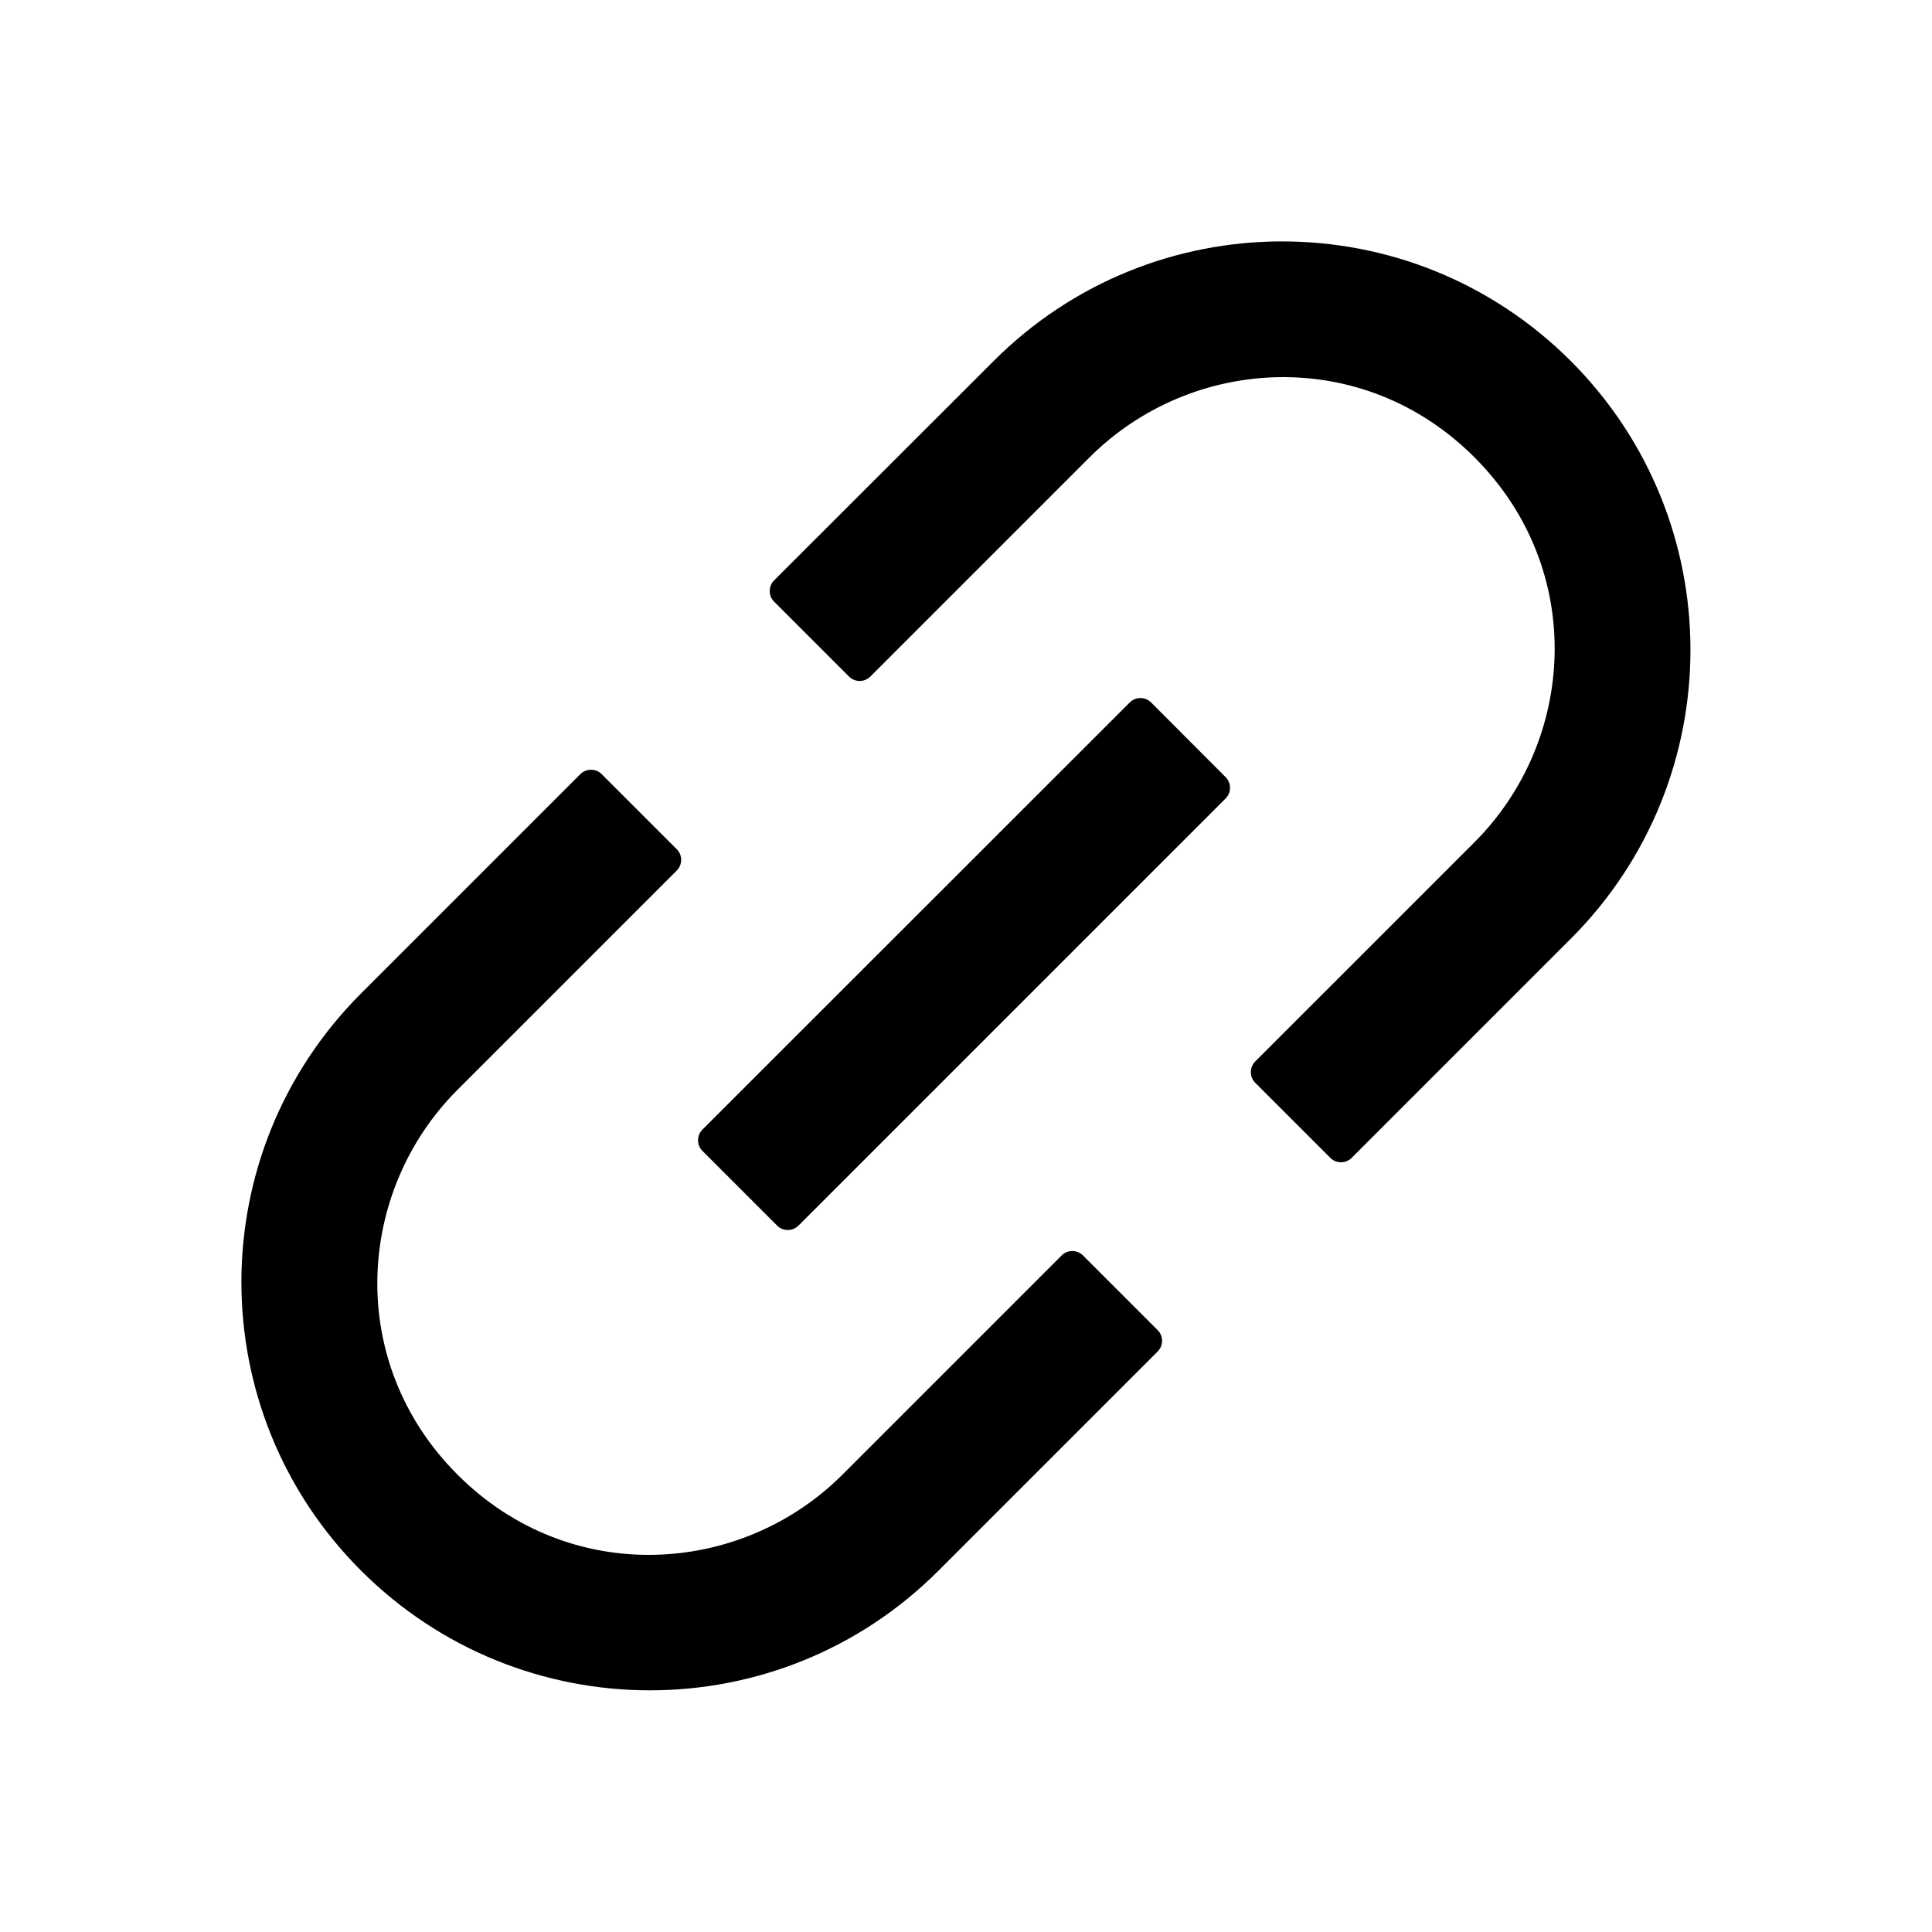
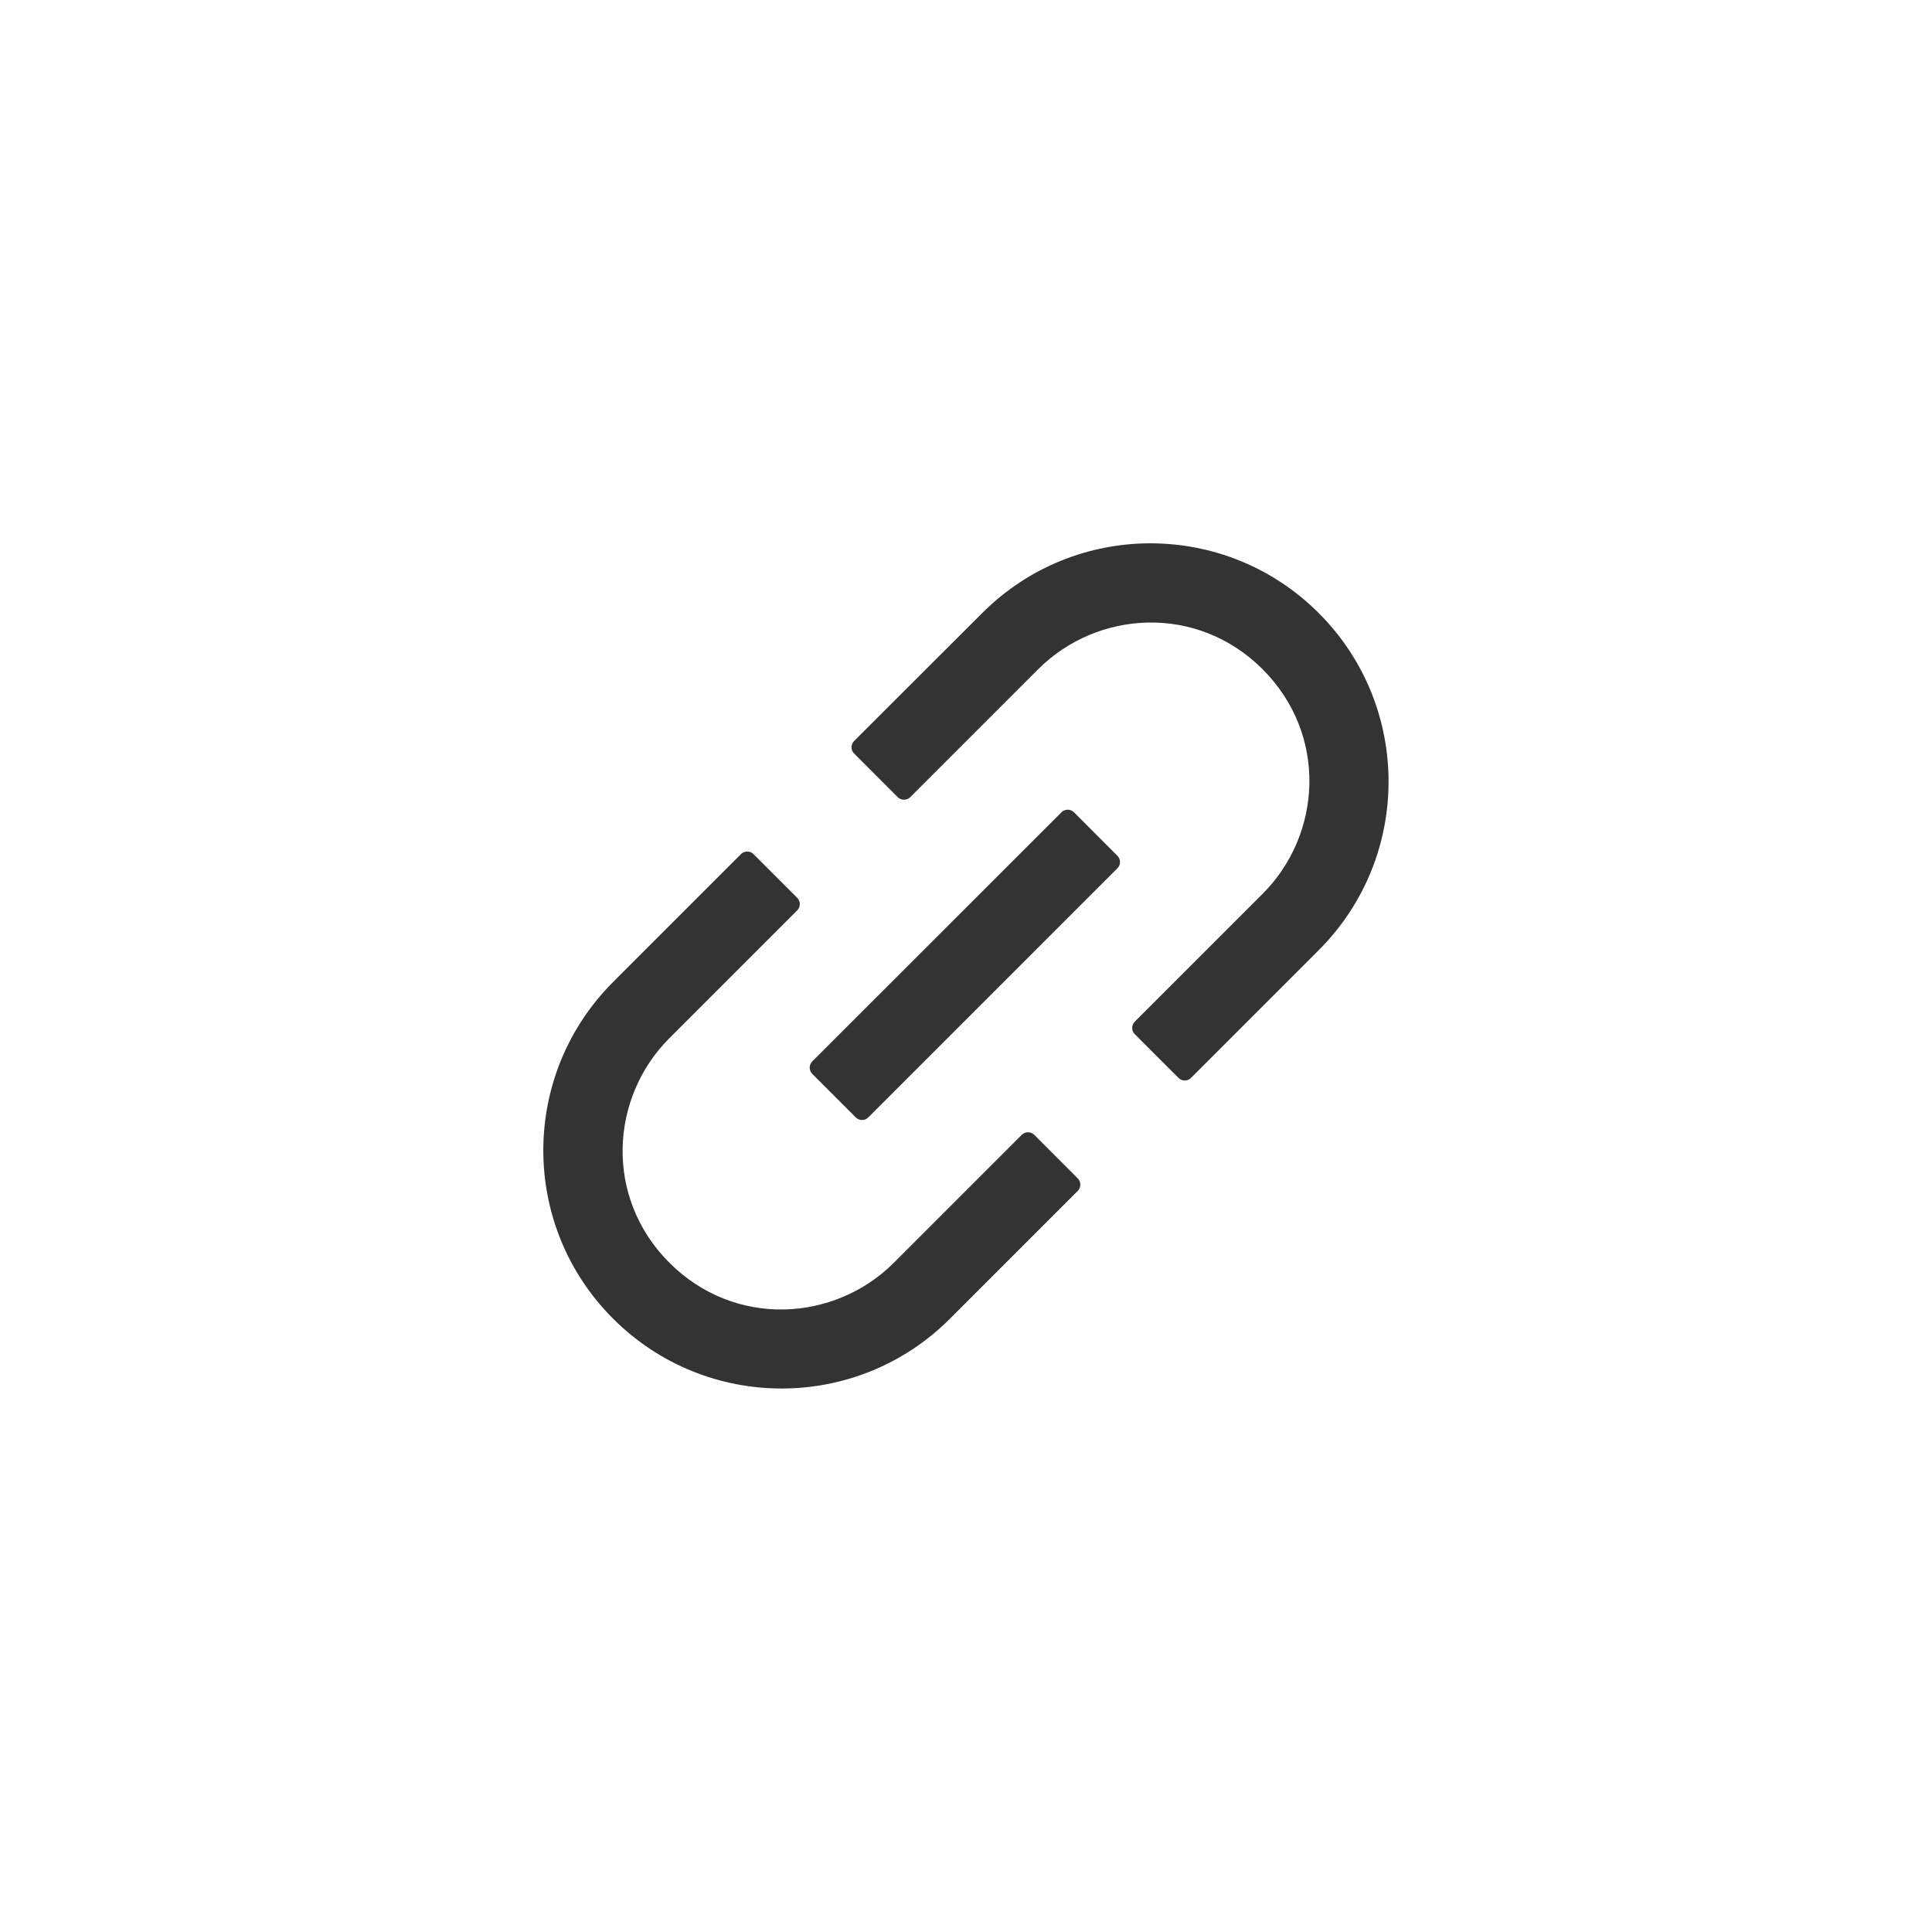
- <svg xmlns="http://www.w3.org/2000/svg" t="1681626738114" class="icon" viewBox="0 0 1024 1024" version="1.1" p-id="9060" width="200" height="200">
-   <path d="M574 665.4c-3.1-3.1-8.2-3.1-11.3 0L446.5 781.6c-53.8 53.8-144.6 59.5-204 0-59.5-59.5-53.8-150.2 0-204l116.2-116.2c3.1-3.1 3.1-8.2 0-11.3l-39.8-39.8c-3.1-3.1-8.2-3.1-11.3 0L191.4 526.5c-84.6 84.6-84.6 221.5 0 306s221.5 84.6 306 0l116.2-116.2c3.1-3.1 3.1-8.2 0-11.3L574 665.4zM832.6 191.4c-84.6-84.6-221.5-84.6-306 0L410.3 307.6c-3.1 3.1-3.1 8.2 0 11.3l39.7 39.7c3.1 3.1 8.2 3.1 11.3 0l116.2-116.2c53.8-53.8 144.6-59.5 204 0 59.5 59.5 53.8 150.2 0 204L665.3 562.6c-3.1 3.1-3.1 8.2 0 11.3l39.8 39.8c3.1 3.1 8.2 3.1 11.3 0l116.2-116.2c84.5-84.6 84.5-221.5 0-306.1z" p-id="9061" />
-   <path d="M610.1 372.3c-3.1-3.1-8.2-3.1-11.3 0L372.3 598.7c-3.1 3.1-3.1 8.2 0 11.3l39.6 39.6c3.1 3.1 8.2 3.1 11.3 0l226.4-226.4c3.1-3.1 3.1-8.2 0-11.3l-39.5-39.6z" p-id="9062" />
+ <svg xmlns="http://www.w3.org/2000/svg" width="24px" height="24px" viewBox="0 0 24 24" version="1.1">
+   <g id="markdown编辑器" stroke="none" stroke-width="1" fill="none" fill-rule="evenodd">
+     <g id="mark-down编辑器" transform="translate(-978, -200)" fill="#333333" fill-rule="nonzero">
+       <g id="方案二" transform="translate(752, 192)">
+         <g id="icon" transform="translate(16, 8)">
+           <g id="icon-链接" transform="translate(210, 0)">
+             <g id="link" transform="translate(5, 5)">
+               <rect id="矩形" opacity="0" x="0" y="0" width="14" height="14" />
+               <path d="M7.848,9.097 C7.805,9.055 7.736,9.055 7.693,9.097 L6.104,10.686 C5.369,11.421 4.128,11.499 3.315,10.686 C2.502,9.872 2.58,8.632 3.315,7.897 L4.904,6.308 C4.946,6.266 4.946,6.196 4.904,6.154 L4.36,5.61 C4.318,5.567 4.248,5.567 4.205,5.61 L2.617,7.198 C1.46,8.355 1.46,10.227 2.617,11.382 C3.773,12.537 5.645,12.538 6.8,11.382 L8.389,9.793 C8.431,9.751 8.431,9.681 8.389,9.639 L7.848,9.097 Z M11.383,2.617 C10.227,1.46 8.355,1.46 7.2,2.617 L5.61,4.205 C5.567,4.248 5.567,4.318 5.61,4.36 L6.152,4.903 C6.195,4.945 6.264,4.945 6.307,4.903 L7.896,3.314 C8.631,2.579 9.872,2.501 10.685,3.314 C11.498,4.128 11.42,5.368 10.685,6.103 L9.096,7.692 C9.054,7.734 9.054,7.804 9.096,7.846 L9.64,8.39 C9.682,8.433 9.752,8.433 9.795,8.39 L11.383,6.802 C12.538,5.645 12.538,3.773 11.383,2.617 L11.383,2.617 Z M8.341,5.09 C8.299,5.048 8.229,5.048 8.187,5.09 L5.09,8.185 C5.048,8.228 5.048,8.297 5.09,8.34 L5.631,8.881 C5.674,8.924 5.744,8.924 5.786,8.881 L8.881,5.786 C8.924,5.744 8.924,5.674 8.881,5.631 L8.341,5.09 Z" id="形状" />
+             </g>
+           </g>
+         </g>
+       </g>
+     </g>
+   </g>
</svg>
